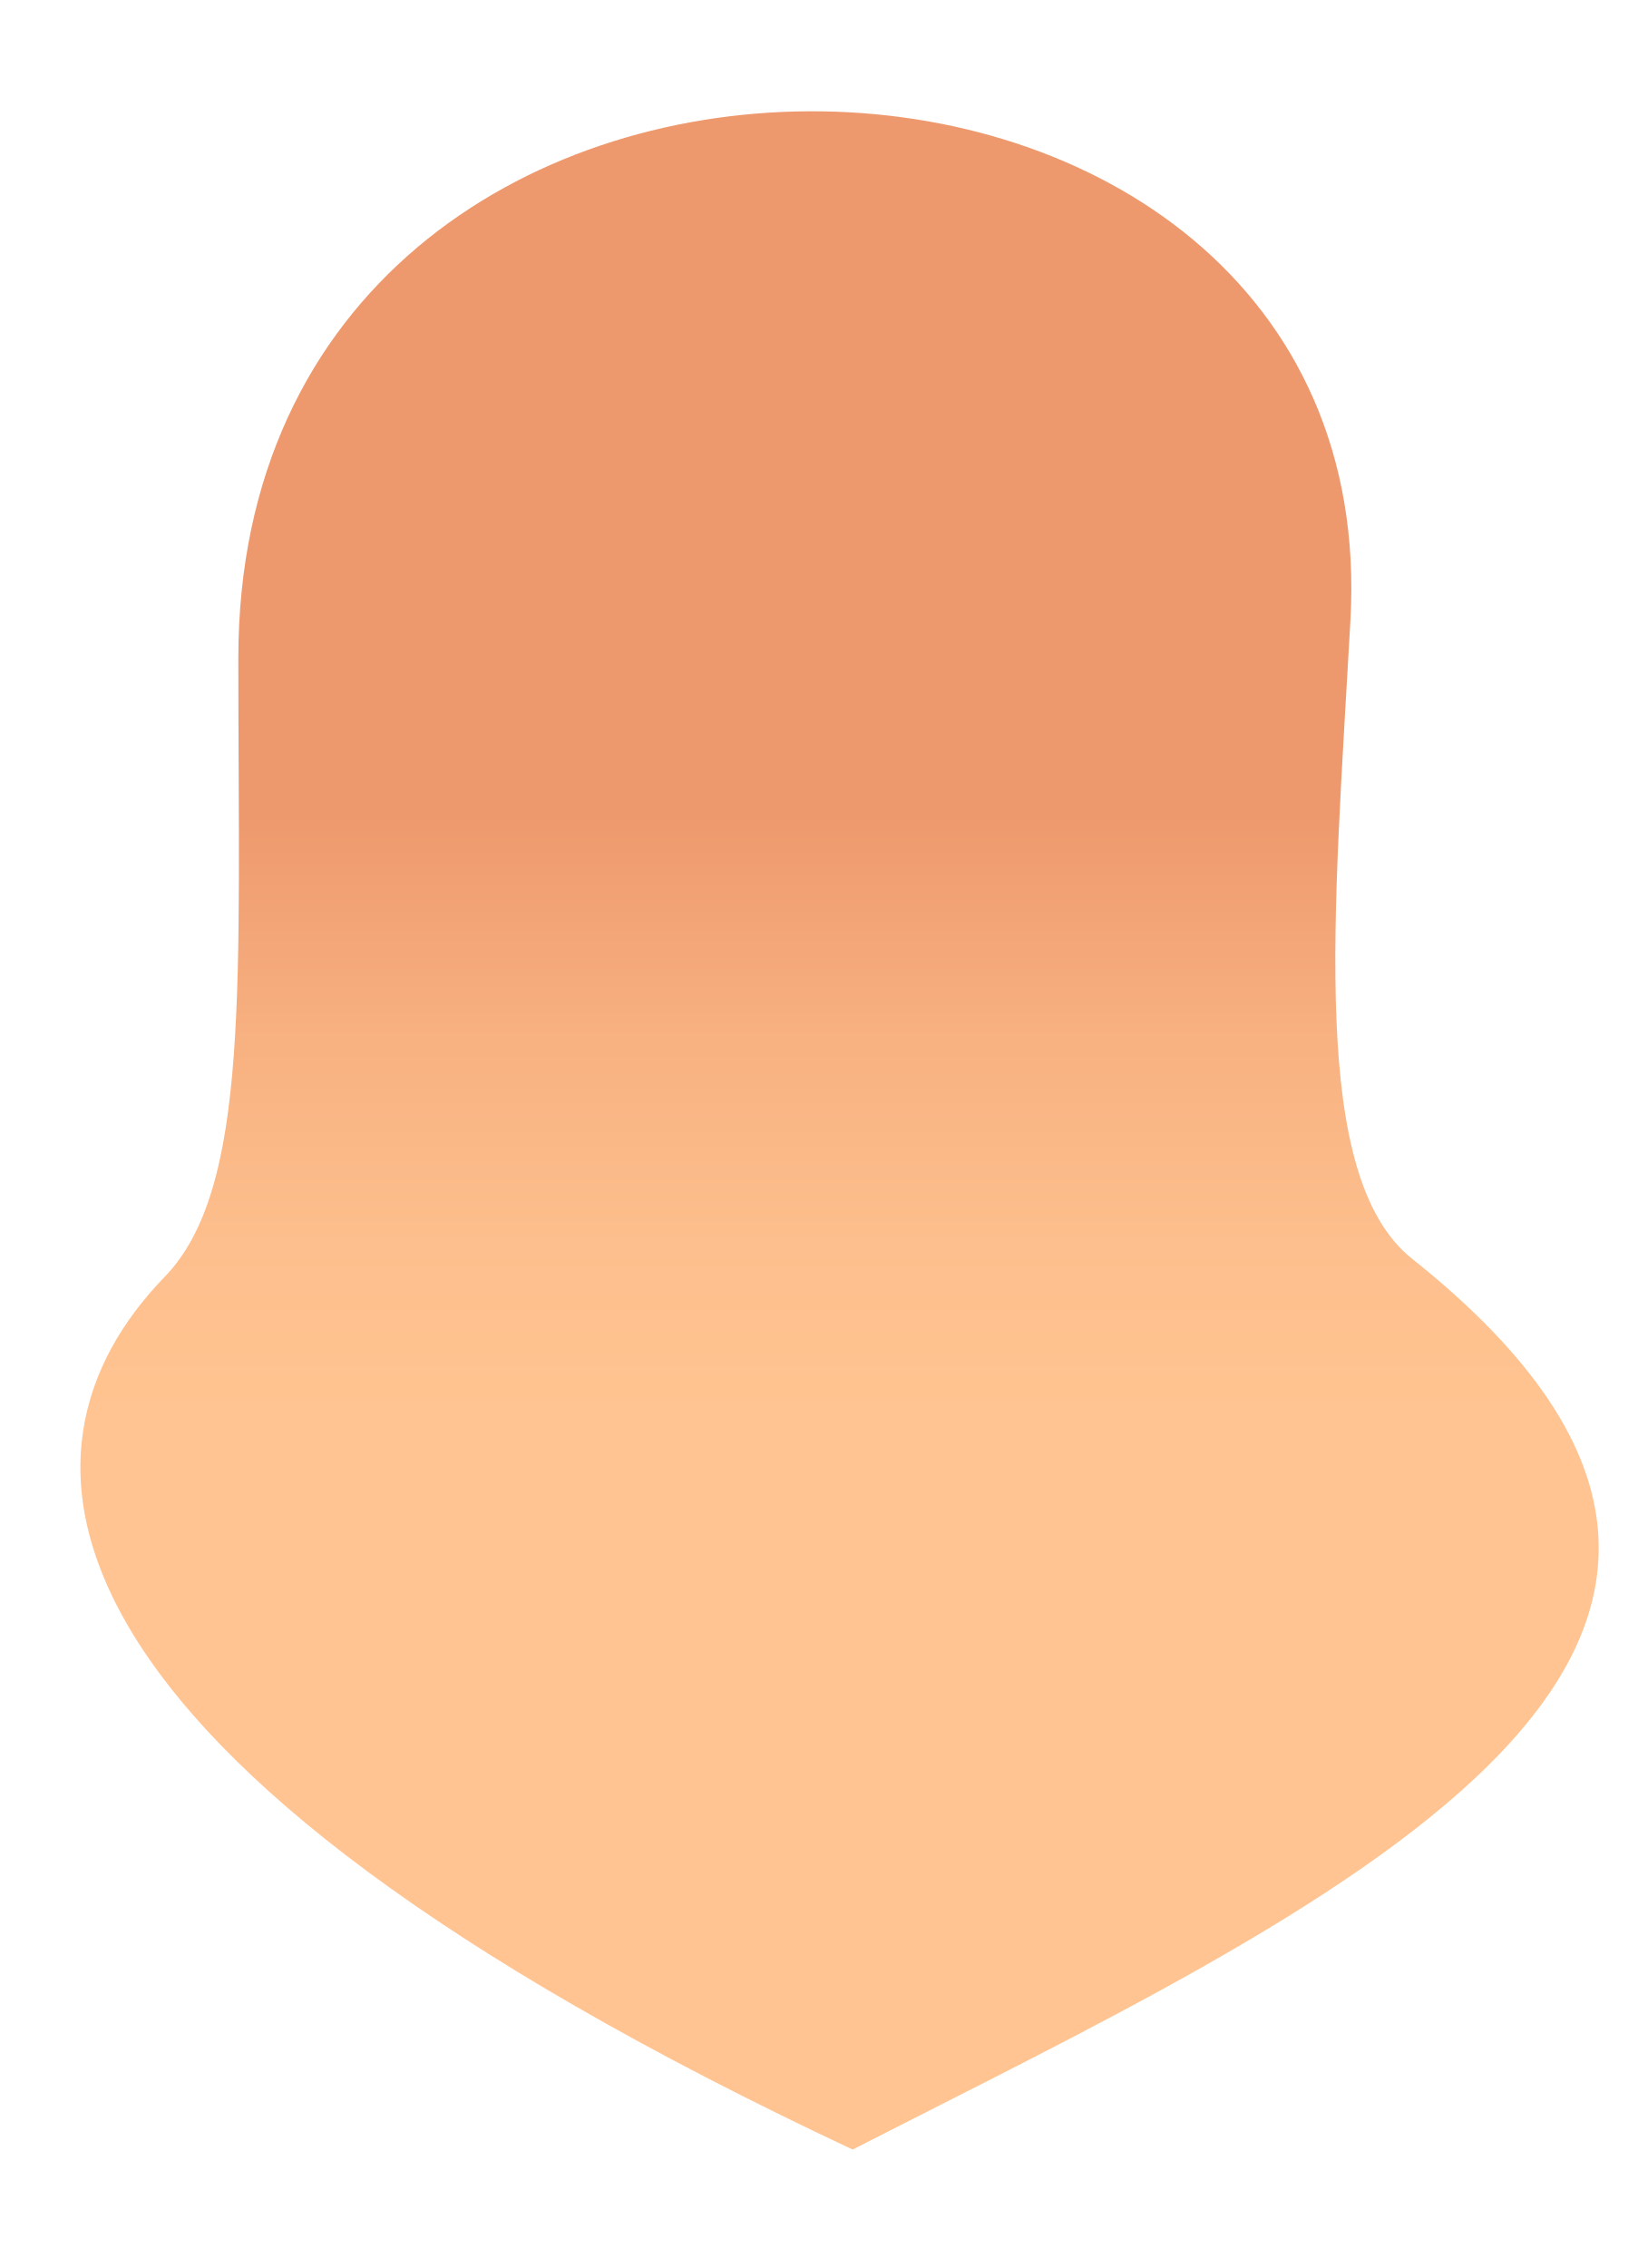
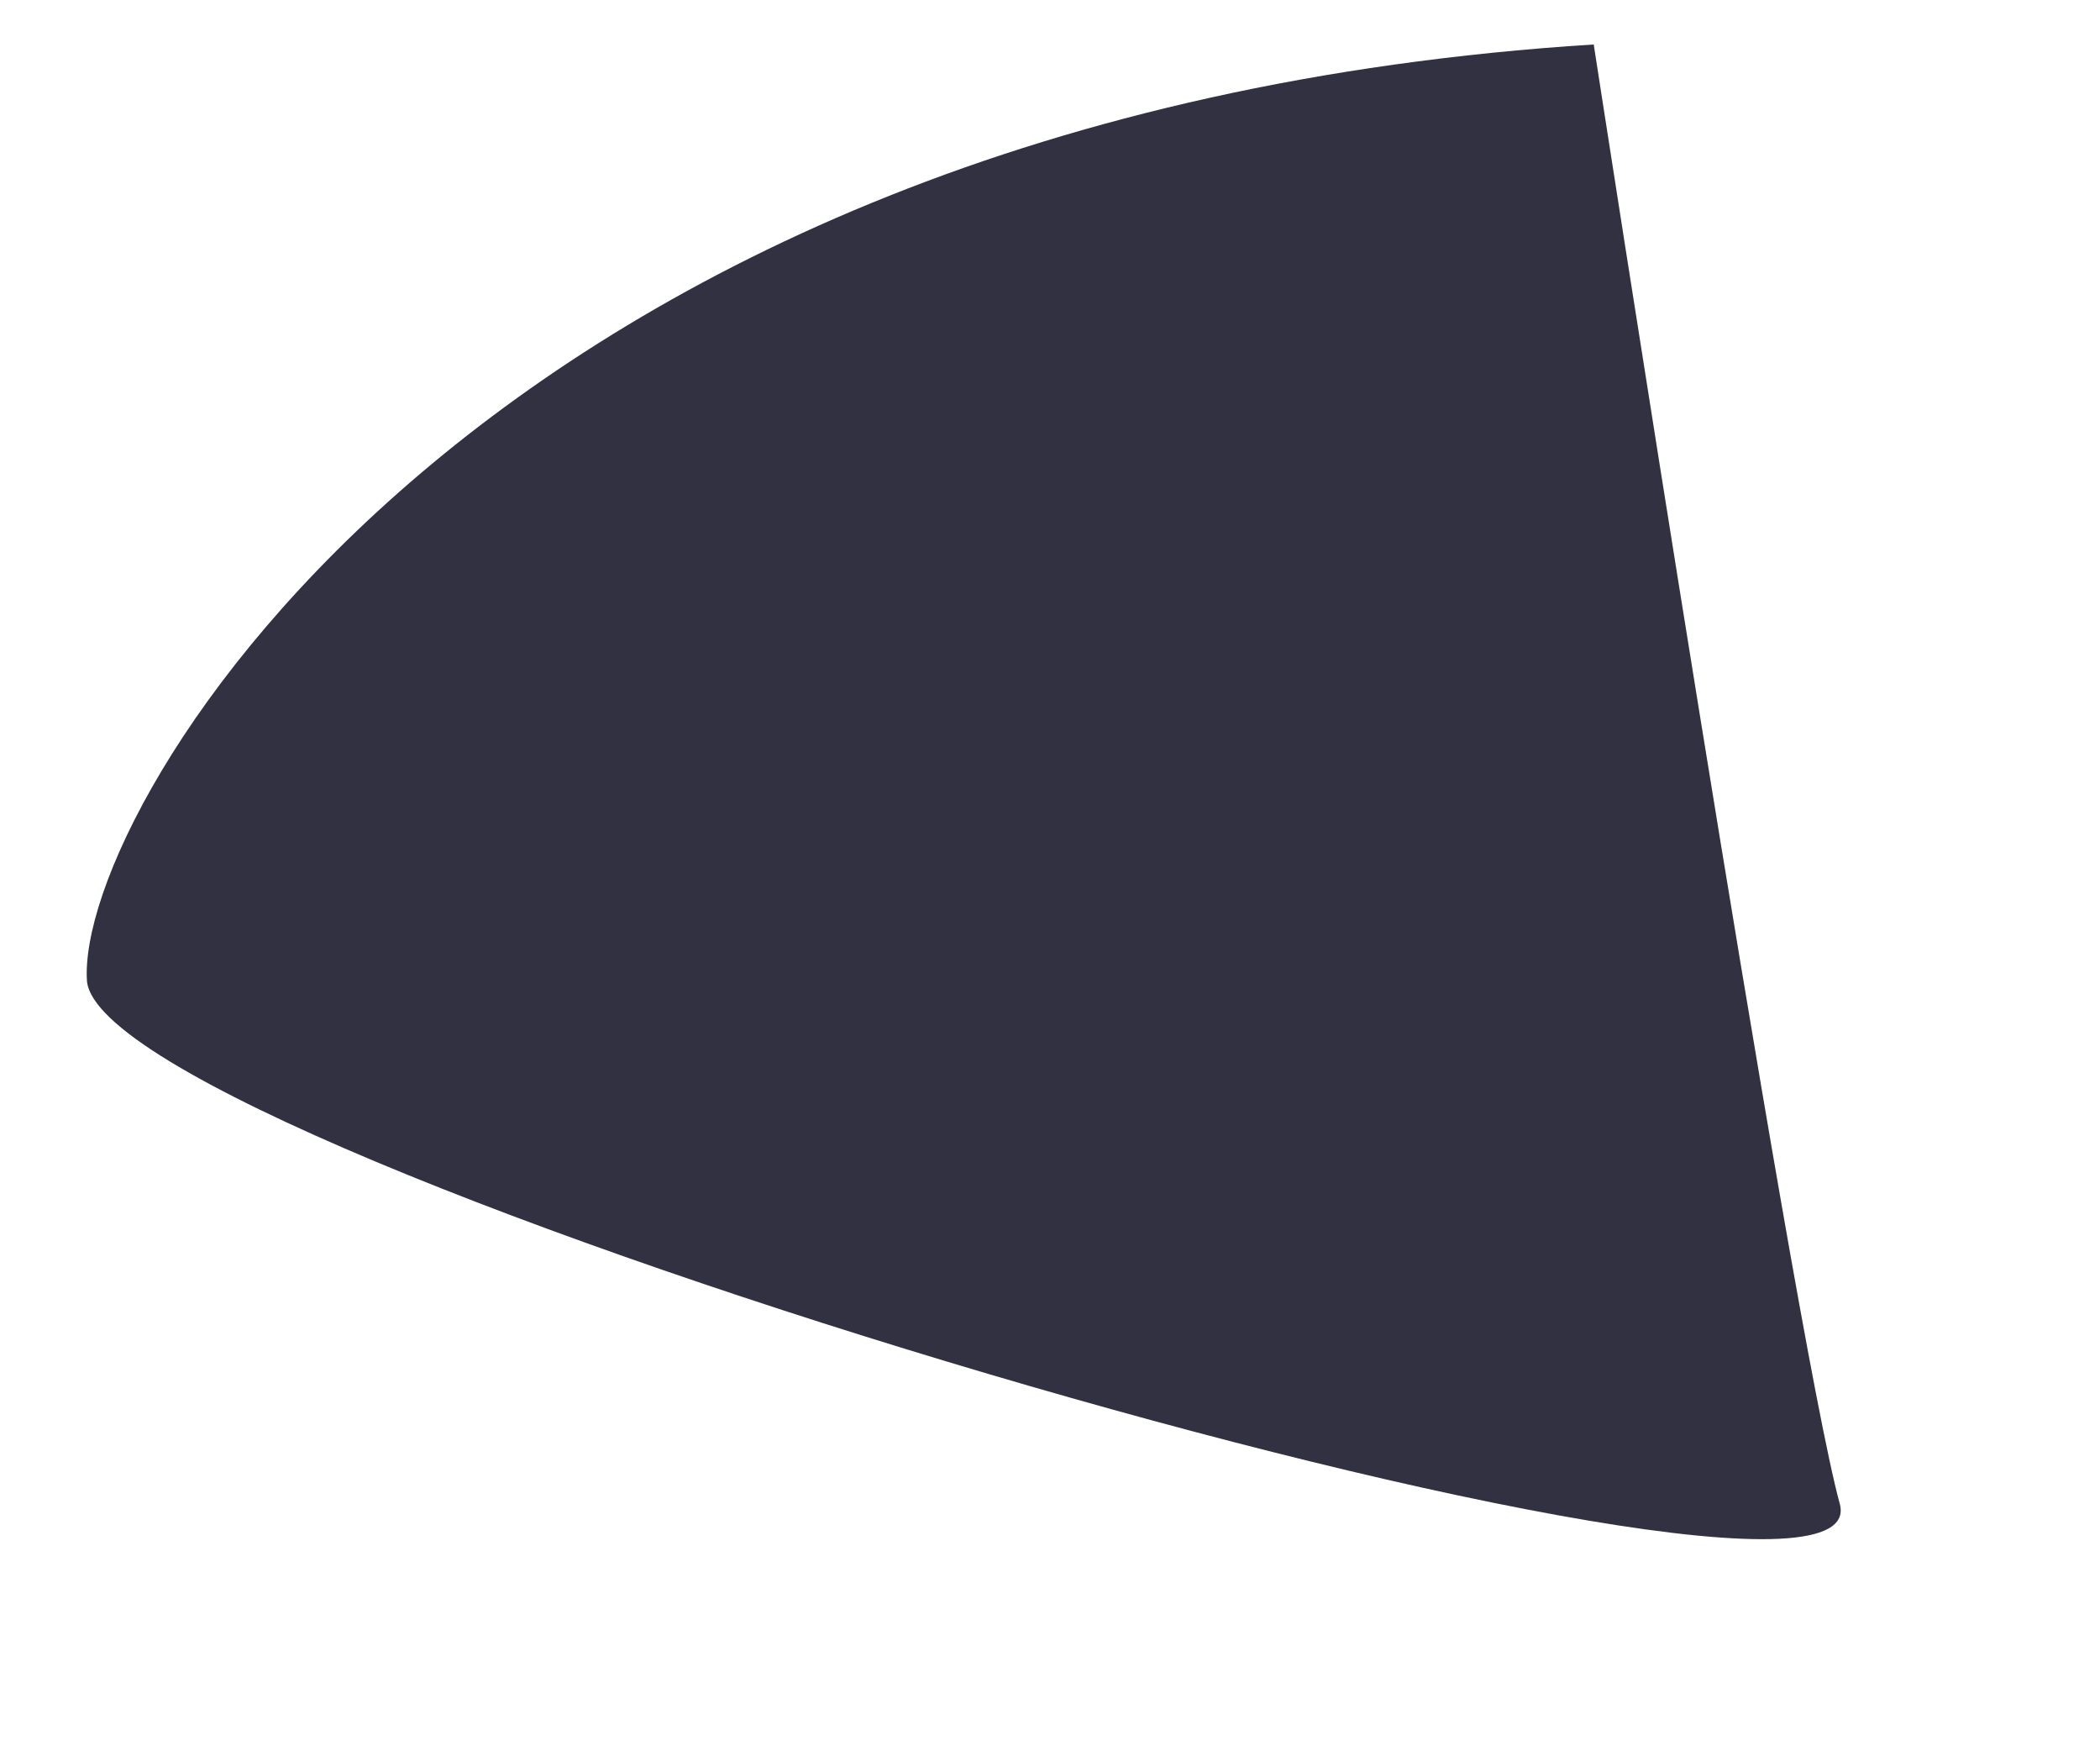
- <svg xmlns="http://www.w3.org/2000/svg" version="1.1" width="13px" height="18px">
-   <defs>
-     <linearGradient gradientUnits="userSpaceOnUse" x1="6.671" y1="6.451" x2="6.671" y2="11.265" id="LinearGradient112">
-       <stop id="Stop113" stop-color="#ee996d" offset="0" />
-       <stop id="Stop114" stop-color="#ee9a6e" offset="0.02" />
-       <stop id="Stop115" stop-color="#f8b181" offset="0.37" />
-       <stop id="Stop116" stop-color="#fdbf8d" offset="0.71" />
-       <stop id="Stop117" stop-color="#ffc491" offset="1" />
-     </linearGradient>
-   </defs>
-   <g transform="matrix(1 0 0 1 -978 -746 )">
-     <path d="M 6.769 17.06  C 10.411 15.194  15.142 13.115  11.207 9.988  C 10.394 9.333  10.589 7.286  10.72 4.929  C 11.028 -0.408  1.892 -0.621  1.892 5.224  C 1.892 7.81  1.989 9.431  1.306 10.135  C -0.027 11.51  0.103 13.933  6.769 17.06  Z " fill-rule="nonzero" fill="url(#LinearGradient112)" stroke="none" transform="matrix(1 0 0 1 978 746 )" />
+ <svg xmlns="http://www.w3.org/2000/svg" version="1.1" width="12px" height="10px">
+   <g transform="matrix(1 0 0 1 -1098 -753 )">
+     <path d="M 9.107 0.254  C 2.778 0.654  0.428 4.606  0.497 5.606  C 0.6 6.607  10.788 9.591  10.513 8.591  C 10.239 7.59  9.107 0.254  9.107 0.254  Z " fill-rule="nonzero" fill="#313142" stroke="none" transform="matrix(1 0 0 1 1098 753 )" />
  </g>
</svg>
